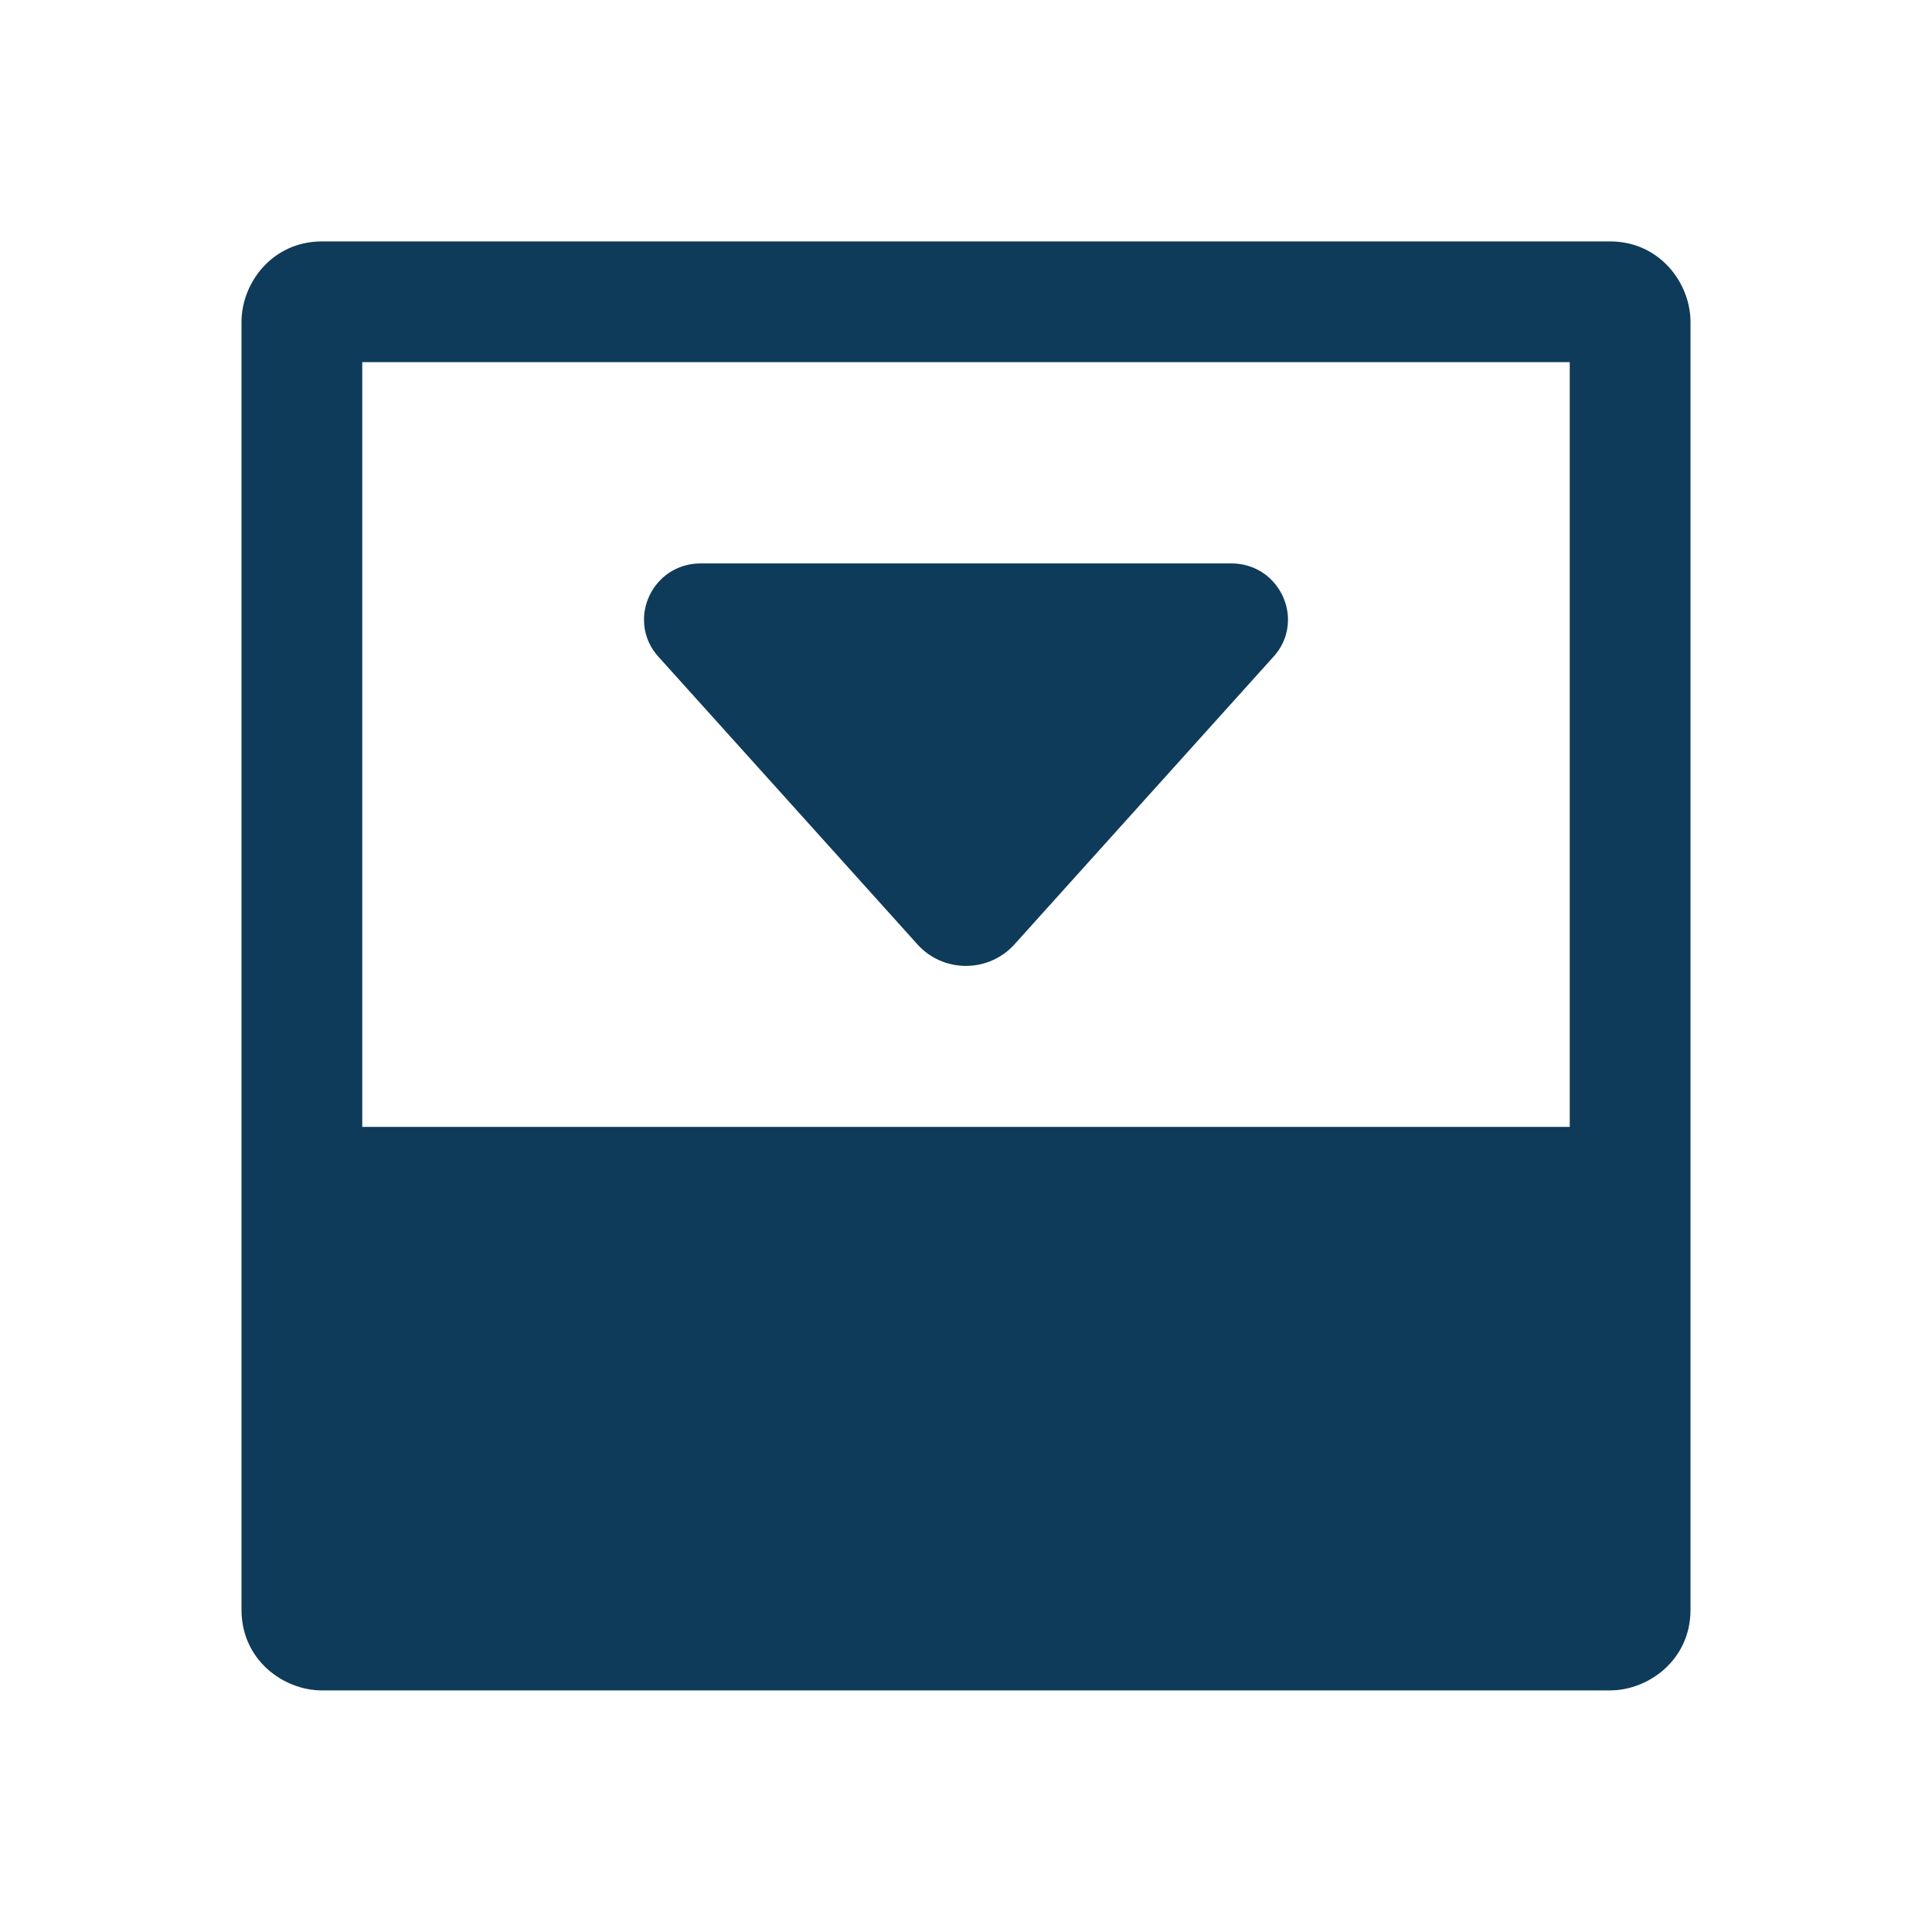
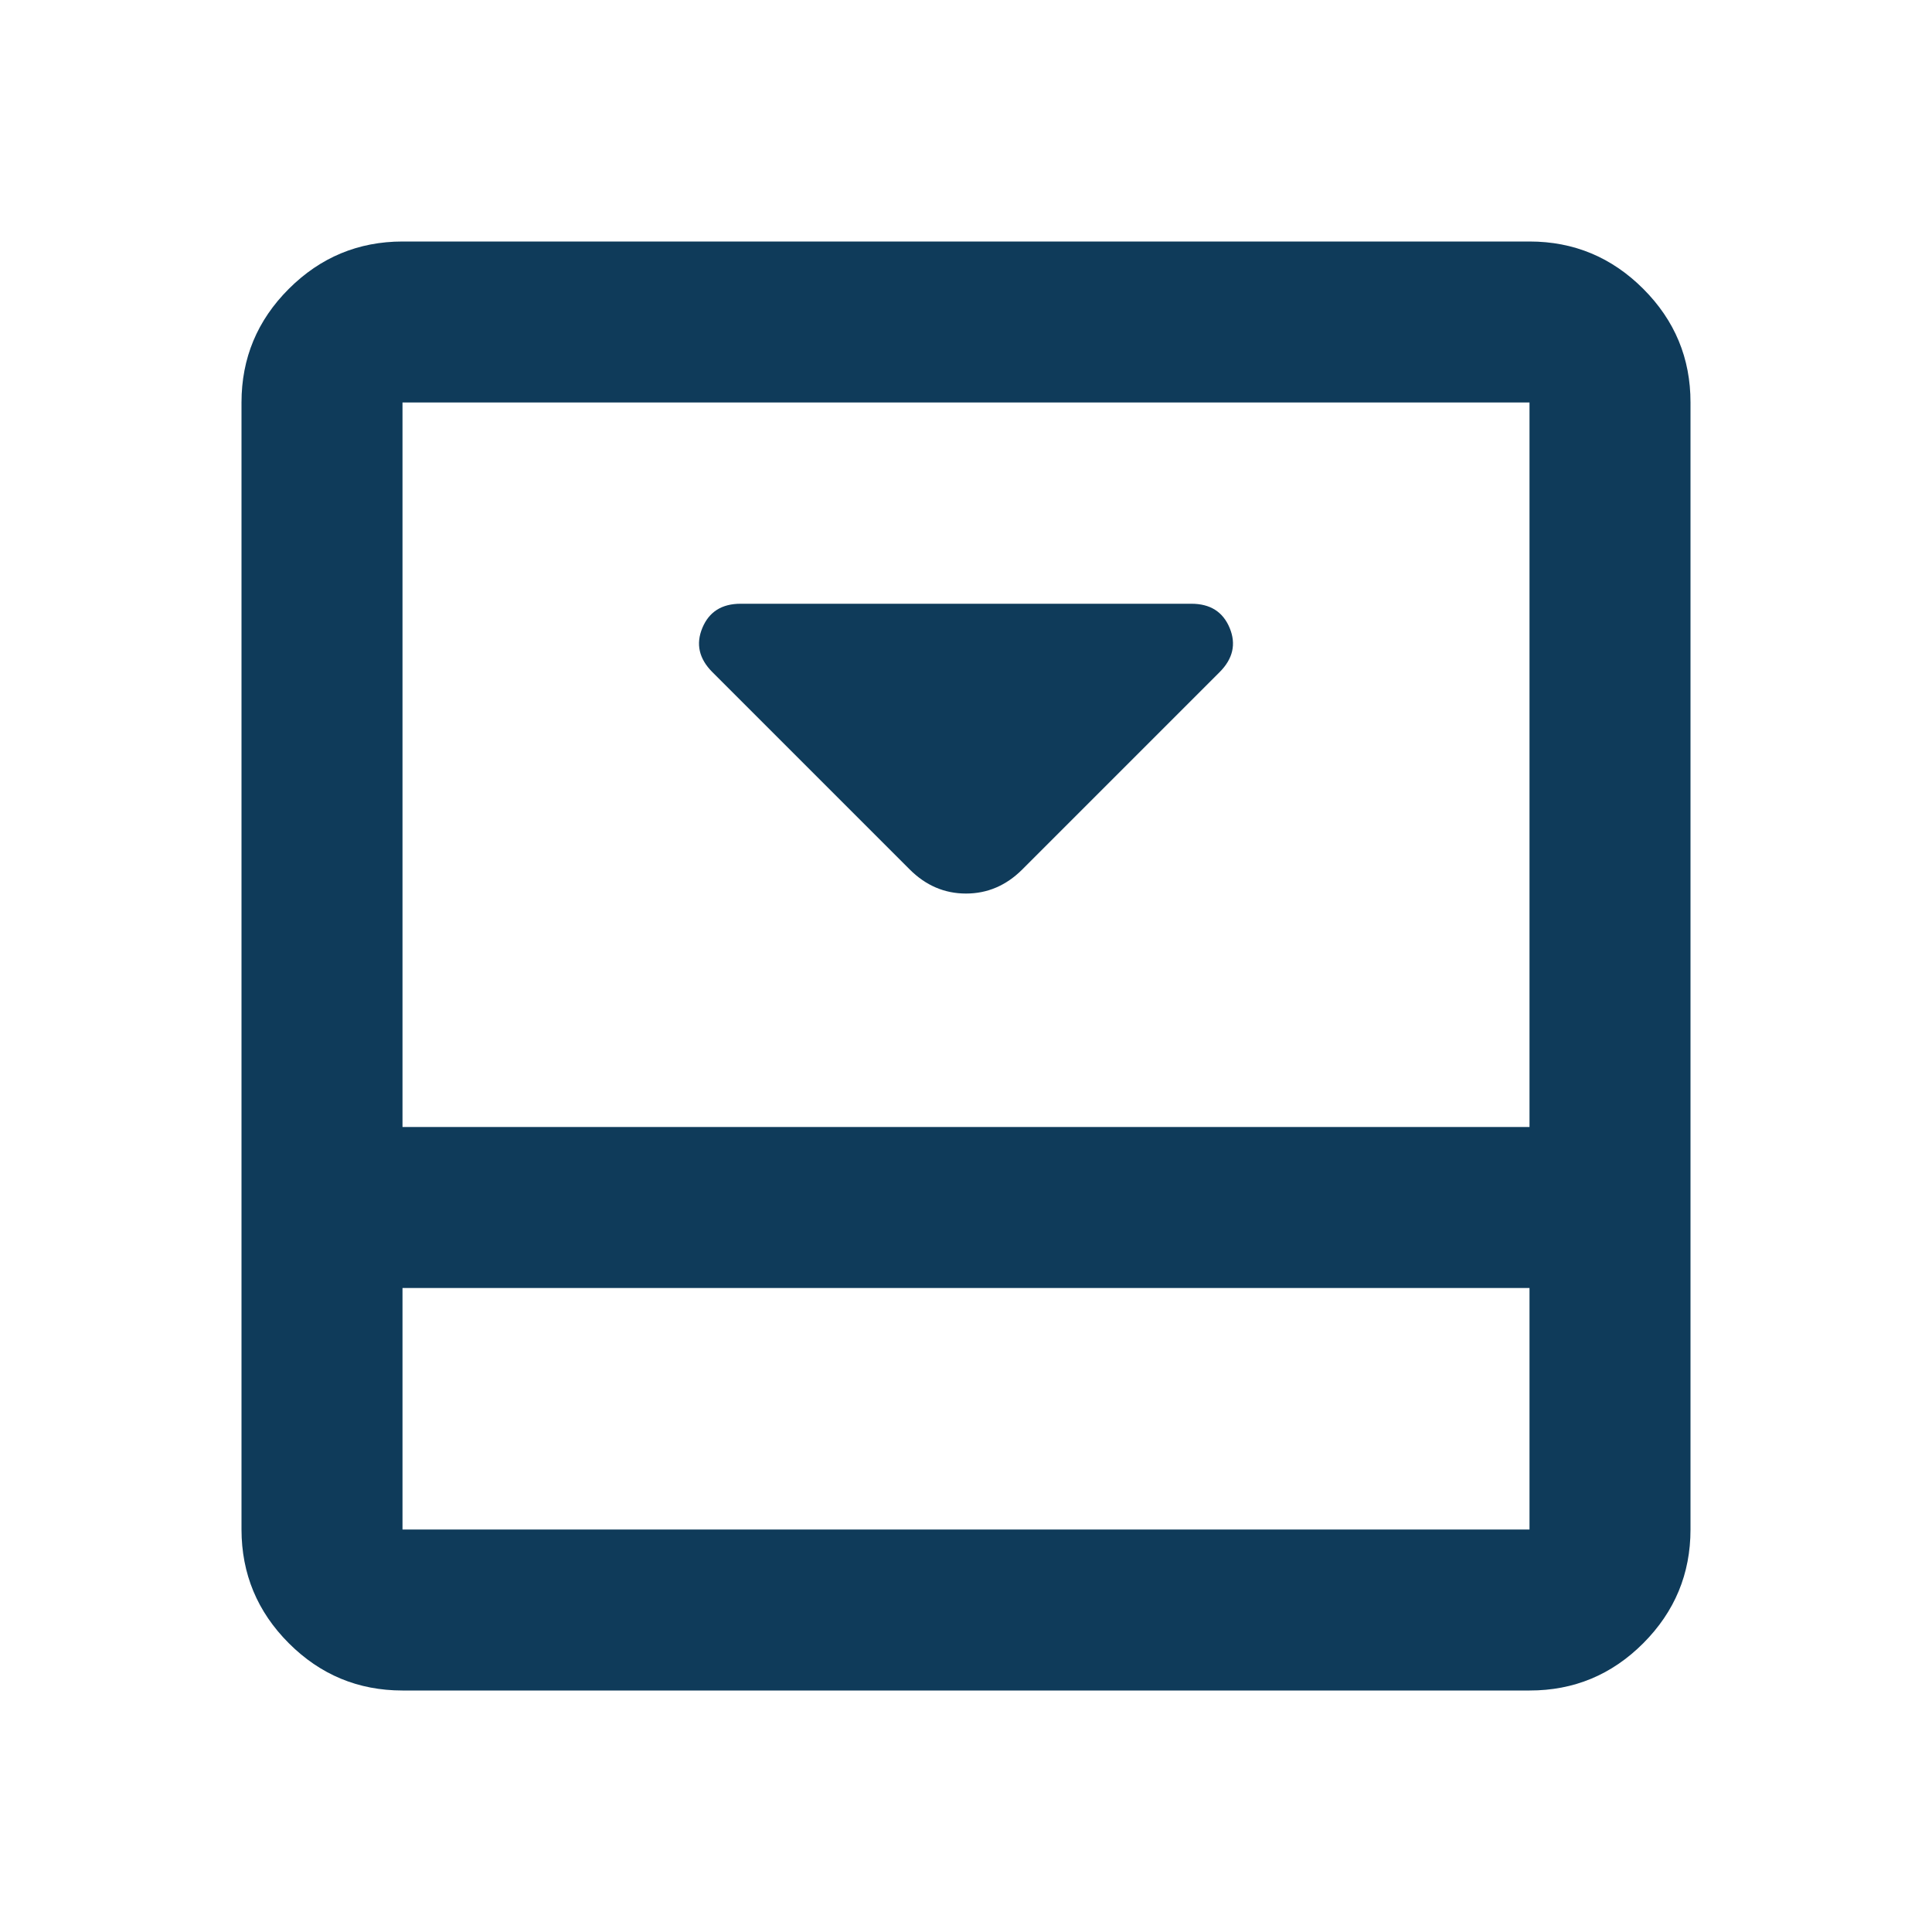
- <svg xmlns="http://www.w3.org/2000/svg" width="128" height="128">
-   <path fill="#0F3B5A" d="M112,21.327c0-2.549-2.021-5.333-5.334-5.333H21.333c-3.307,0-5.333,2.768-5.333,5.333v85.333  c0,3.313,2.773,5.334,5.333,5.334h85.333c2.55,0,5.334-2.021,5.334-5.334V21.327z M24,23.994h80V74.66H24V23.994z M84.378,43.503  c0.662-0.73,0.955-1.595,0.955-2.442c0-1.909-1.515-3.733-3.76-3.733H46.426c-2.25,0-3.76,1.824-3.76,3.733  c0,0.848,0.293,1.712,0.949,2.442c5.238,5.809,12.891,14.315,17.174,19.072c0.816,0.906,1.979,1.419,3.205,1.419  c1.222,0,2.39-0.513,3.205-1.414C71.482,57.818,79.141,49.316,84.378,43.503z" />
+ <svg xmlns="http://www.w3.org/2000/svg" width="24" height="24" viewBox="0 0 24 24">
+   <path fill="#0F3B5A" d="m12.7 10.8l2.45-2.45q.25-.25.125-.55t-.475-.3H9.2q-.35 0-.475.3t.125.55l2.45 2.45q.3.3.7.3t.7-.3M19 3q.825 0 1.413.588T21 5v14q0 .825-.587 1.413T19 21H5q-.825 0-1.412-.587T3 19V5q0-.825.588-1.412T5 3zM5 16v3h14v-3zm14-2V5H5v9zM5 16v3z" />
</svg>
